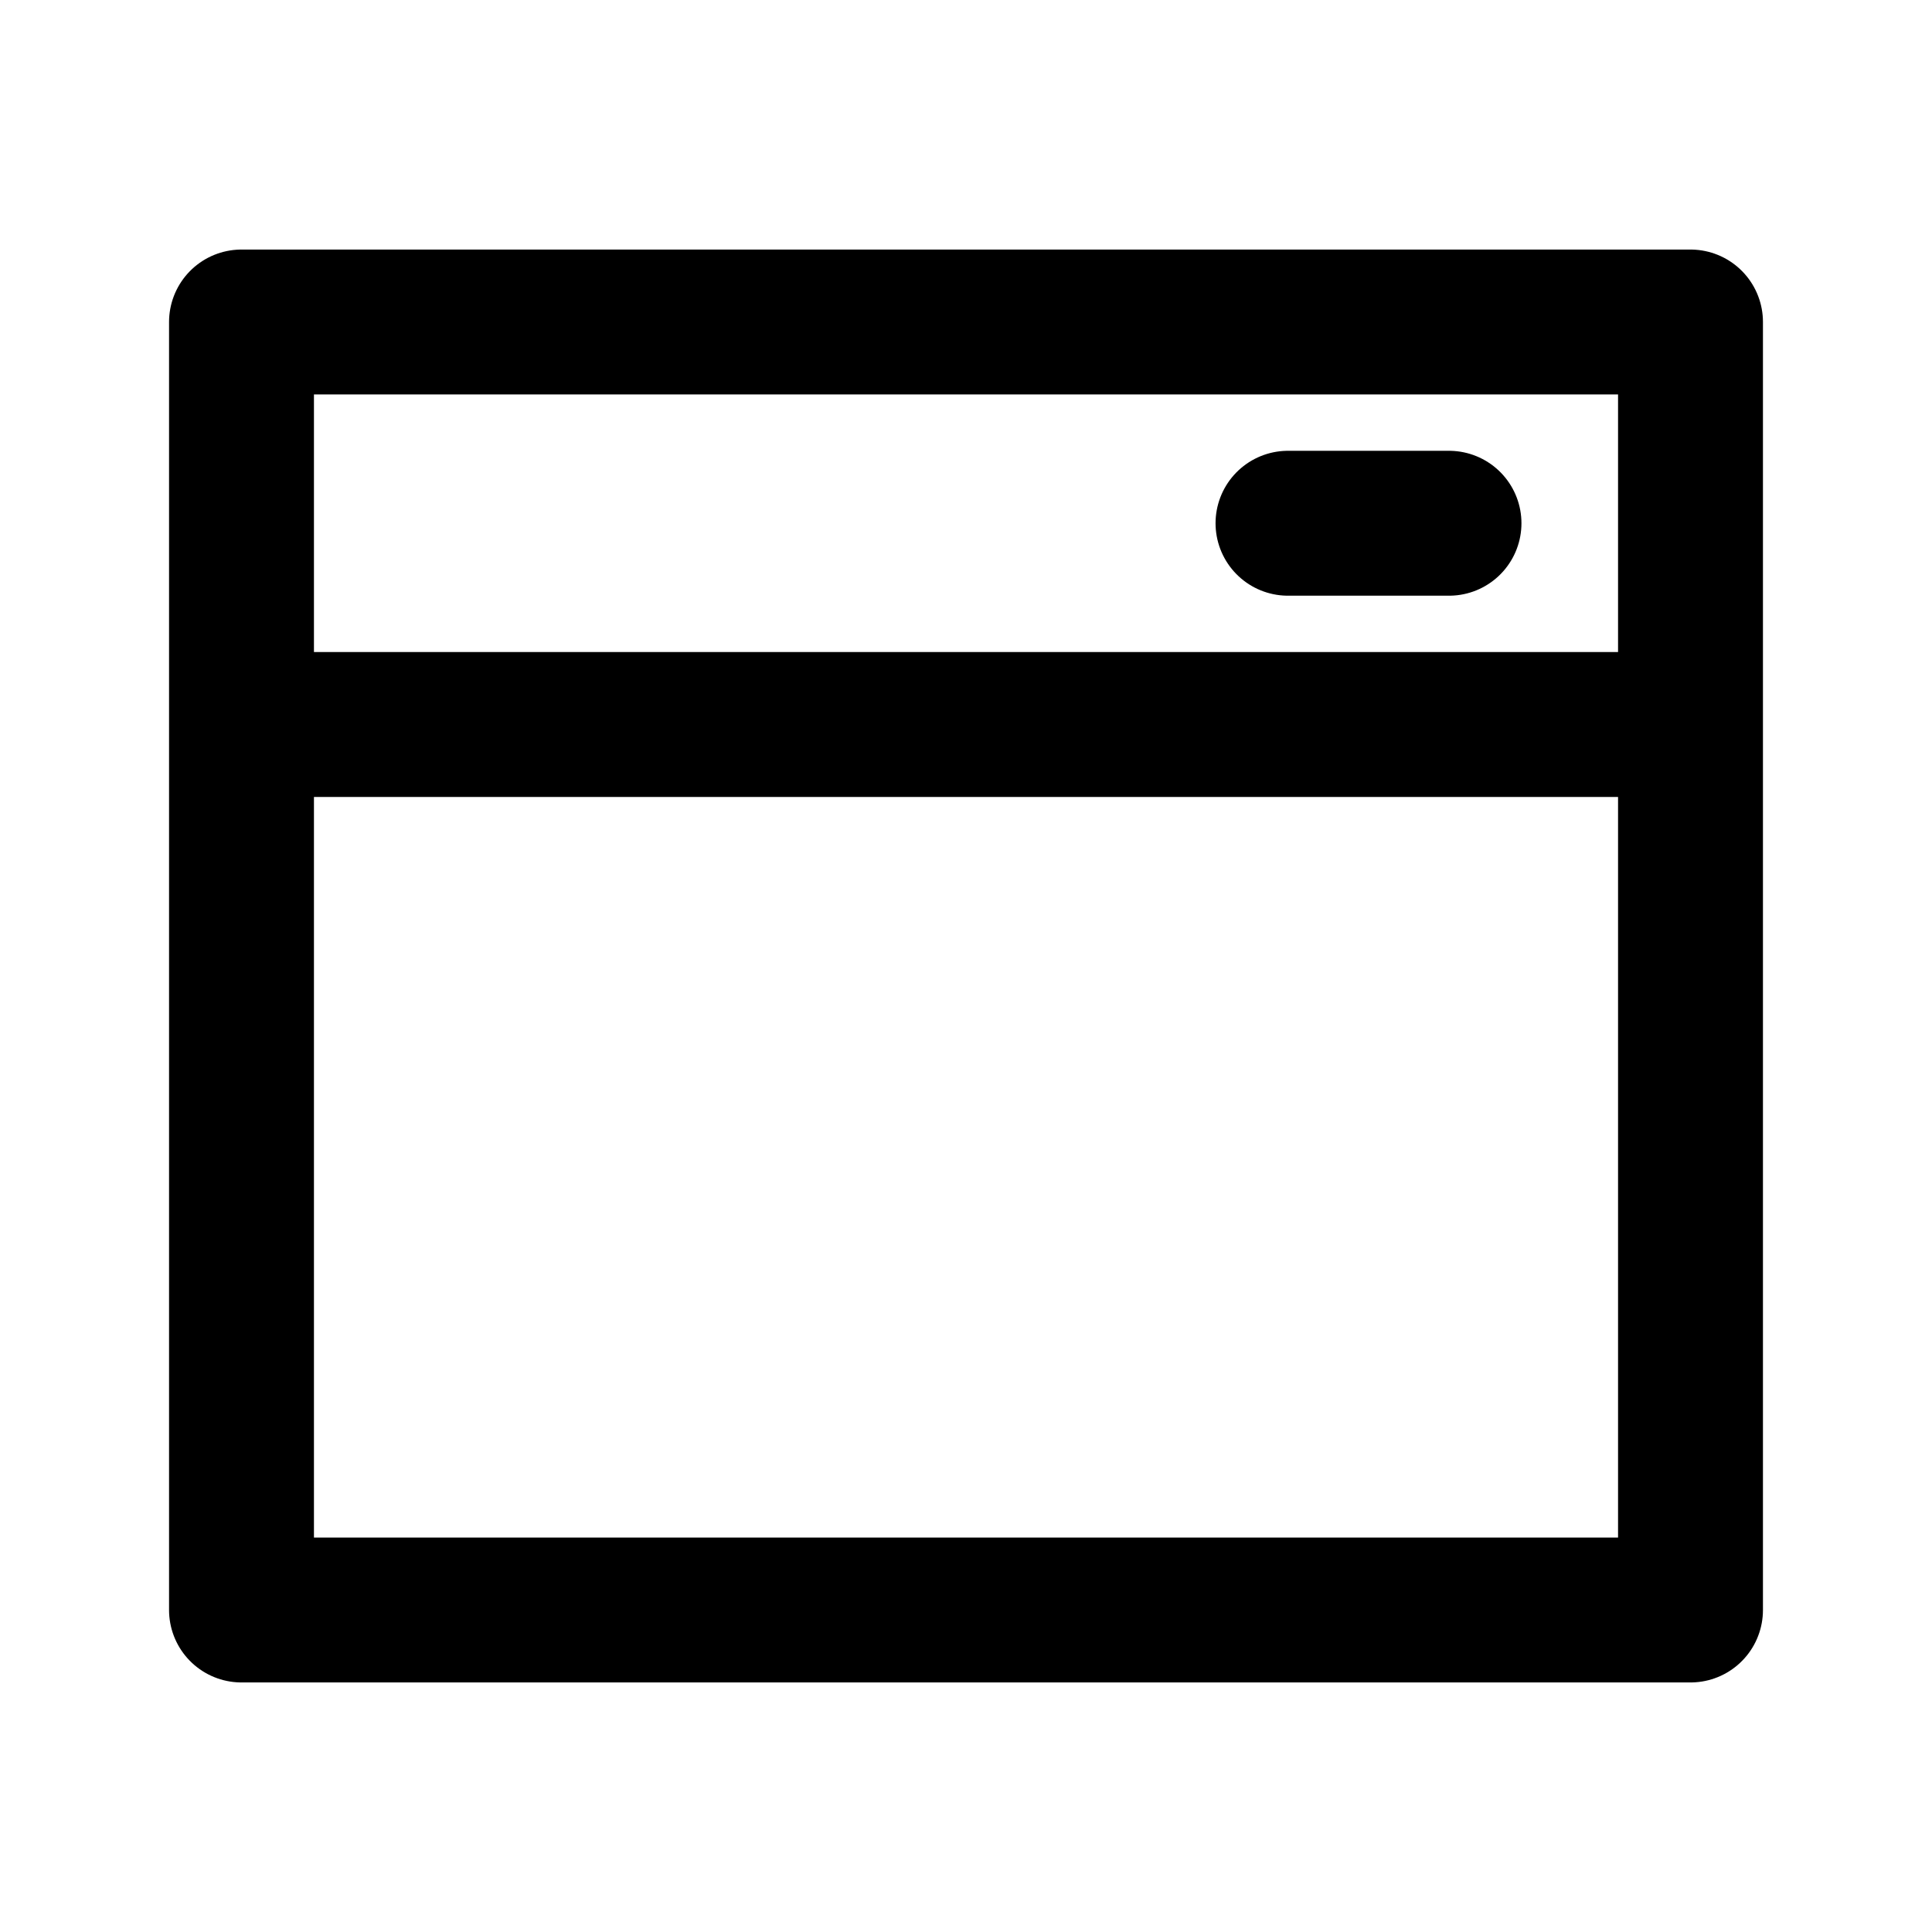
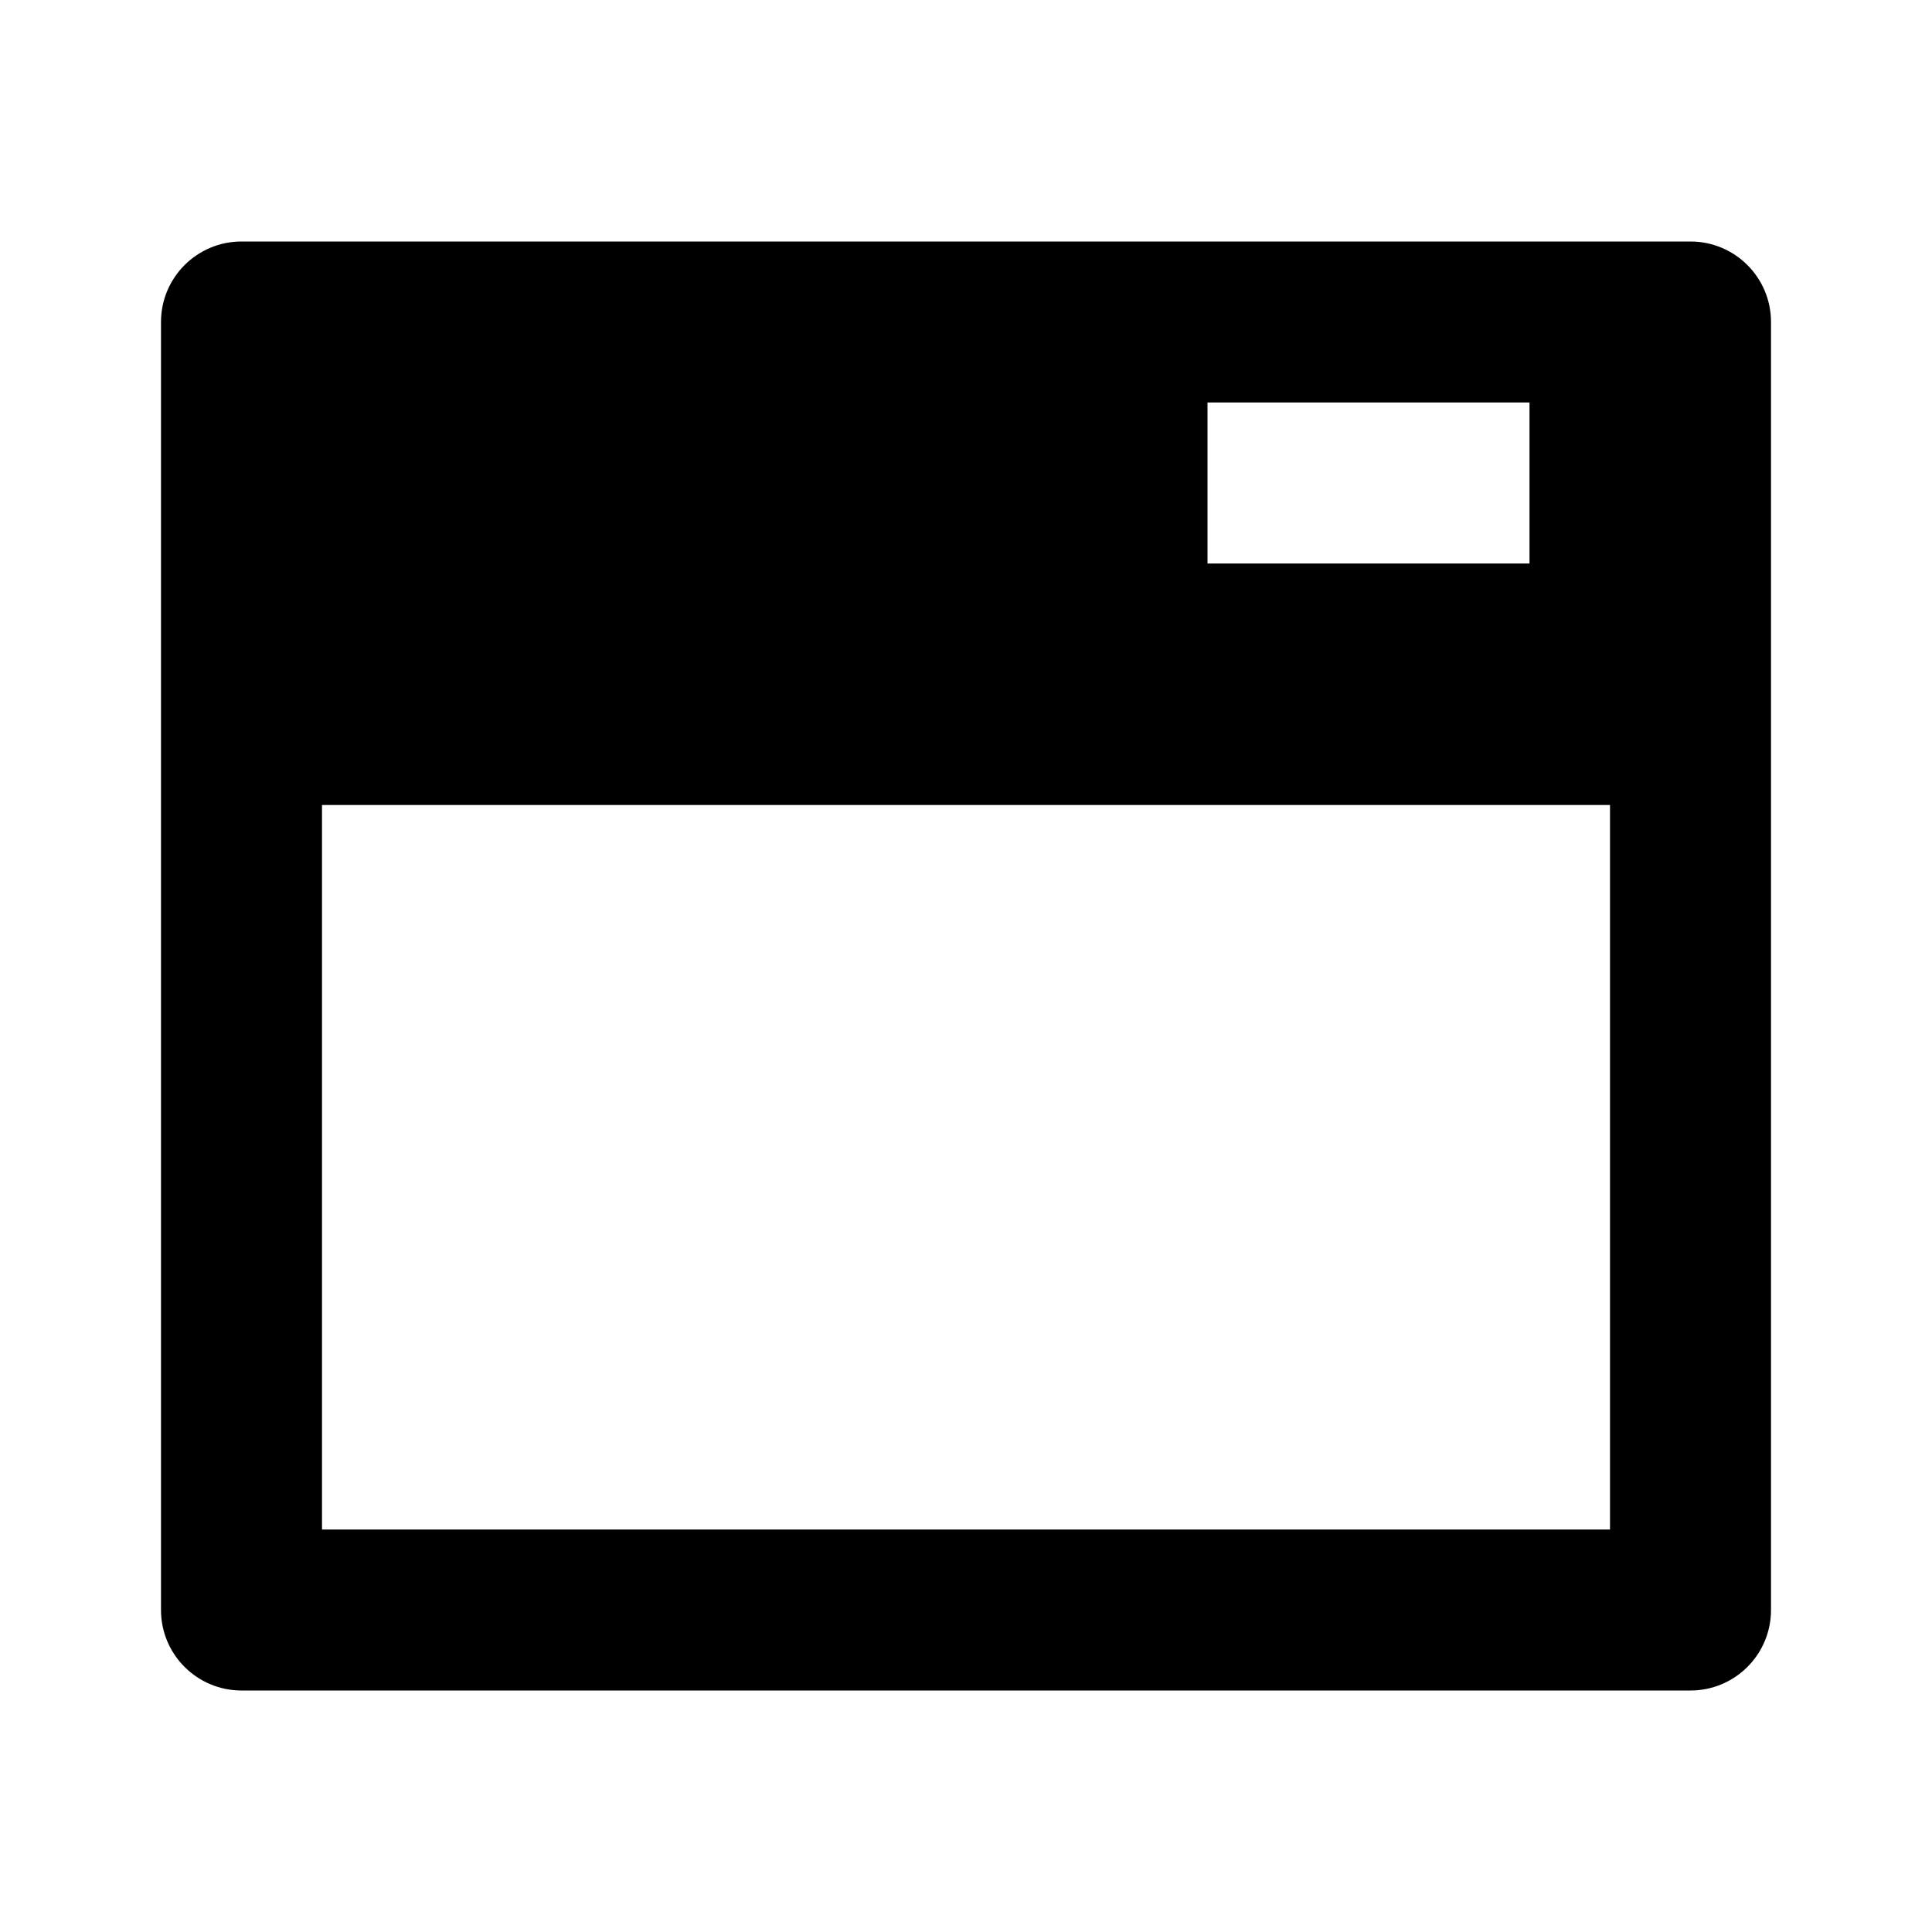
- <svg xmlns="http://www.w3.org/2000/svg" viewBox="0 0 24 24">
-   <path d="M3 4h18v16H3z M3 9h18 M16 6.5h2" fill="none" stroke="currentColor" stroke-width="1.8" stroke-linecap="round" stroke-linejoin="round" />
+ <svg xmlns="http://www.w3.org/2000/svg" viewBox="0 0 24 24" fill="currentColor">
+   <path fill-rule="evenodd" d="M3 3h18a1 1 0 0 1 1 1v16a1 1 0 0 1-1 1H3a1 1 0 0 1-1-1V4a1 1 0 0 1 1-1zm1 7v9h16v-9zm11-5v2h4V5z" />
</svg>
